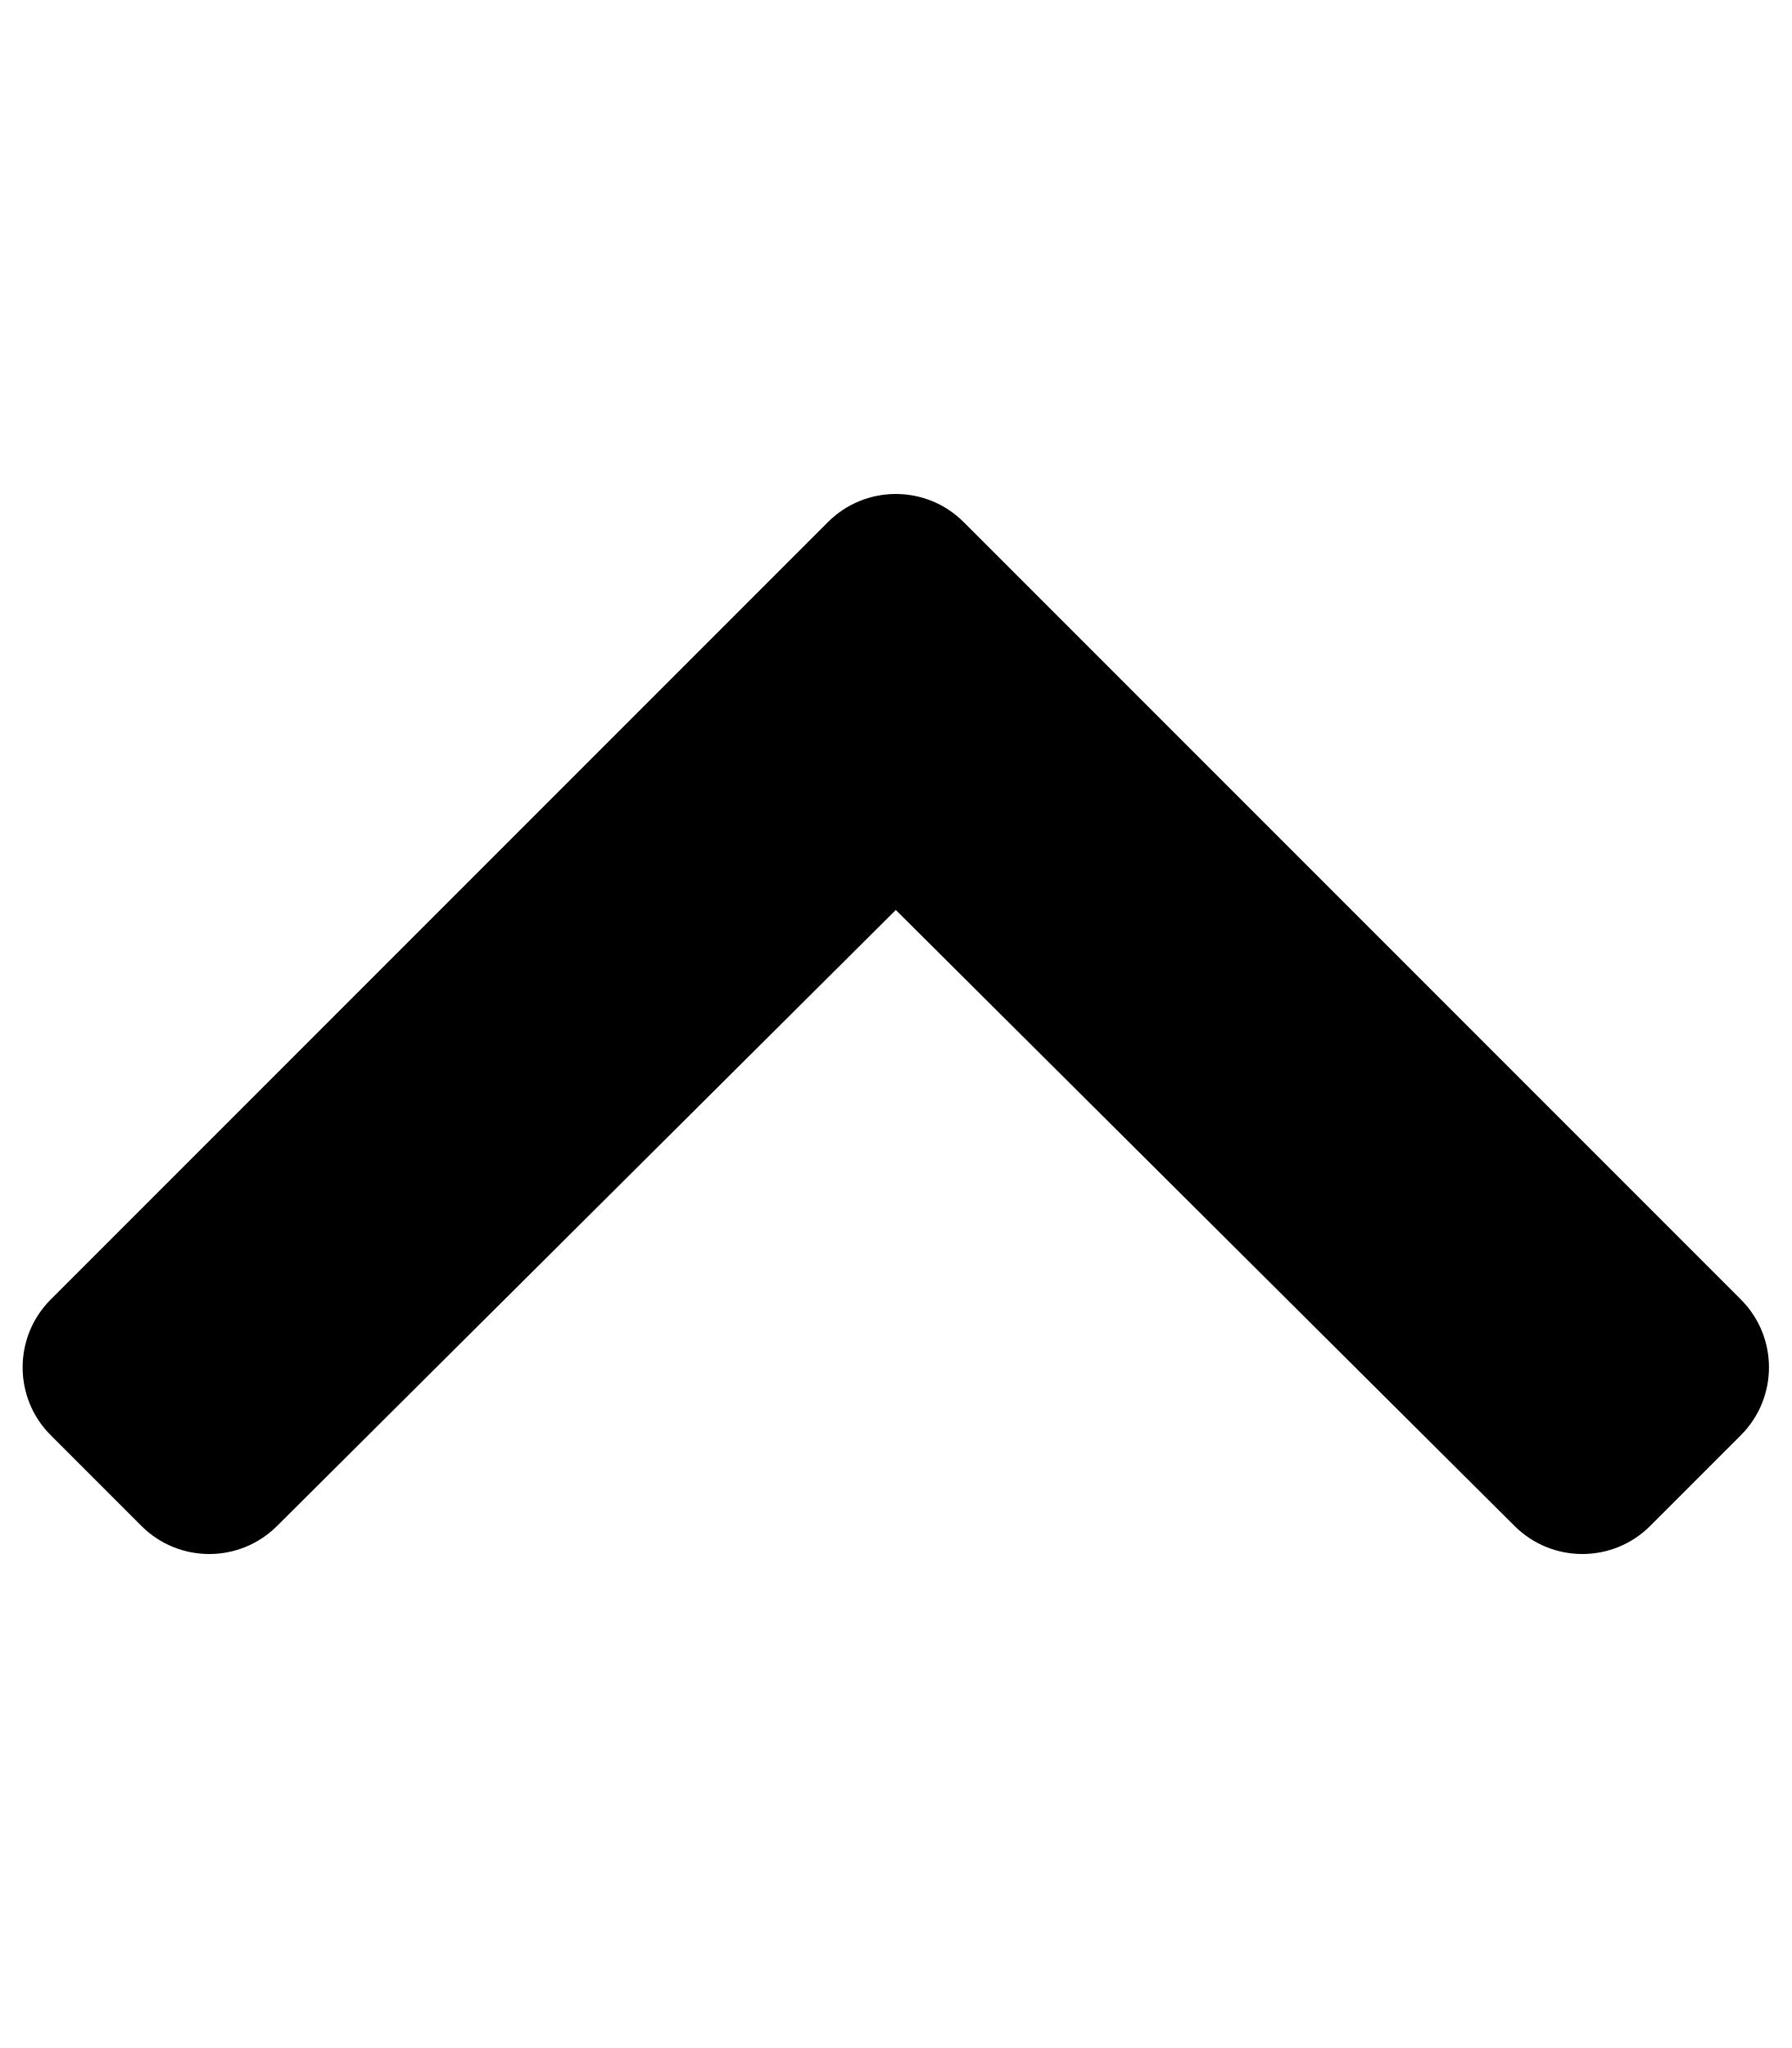
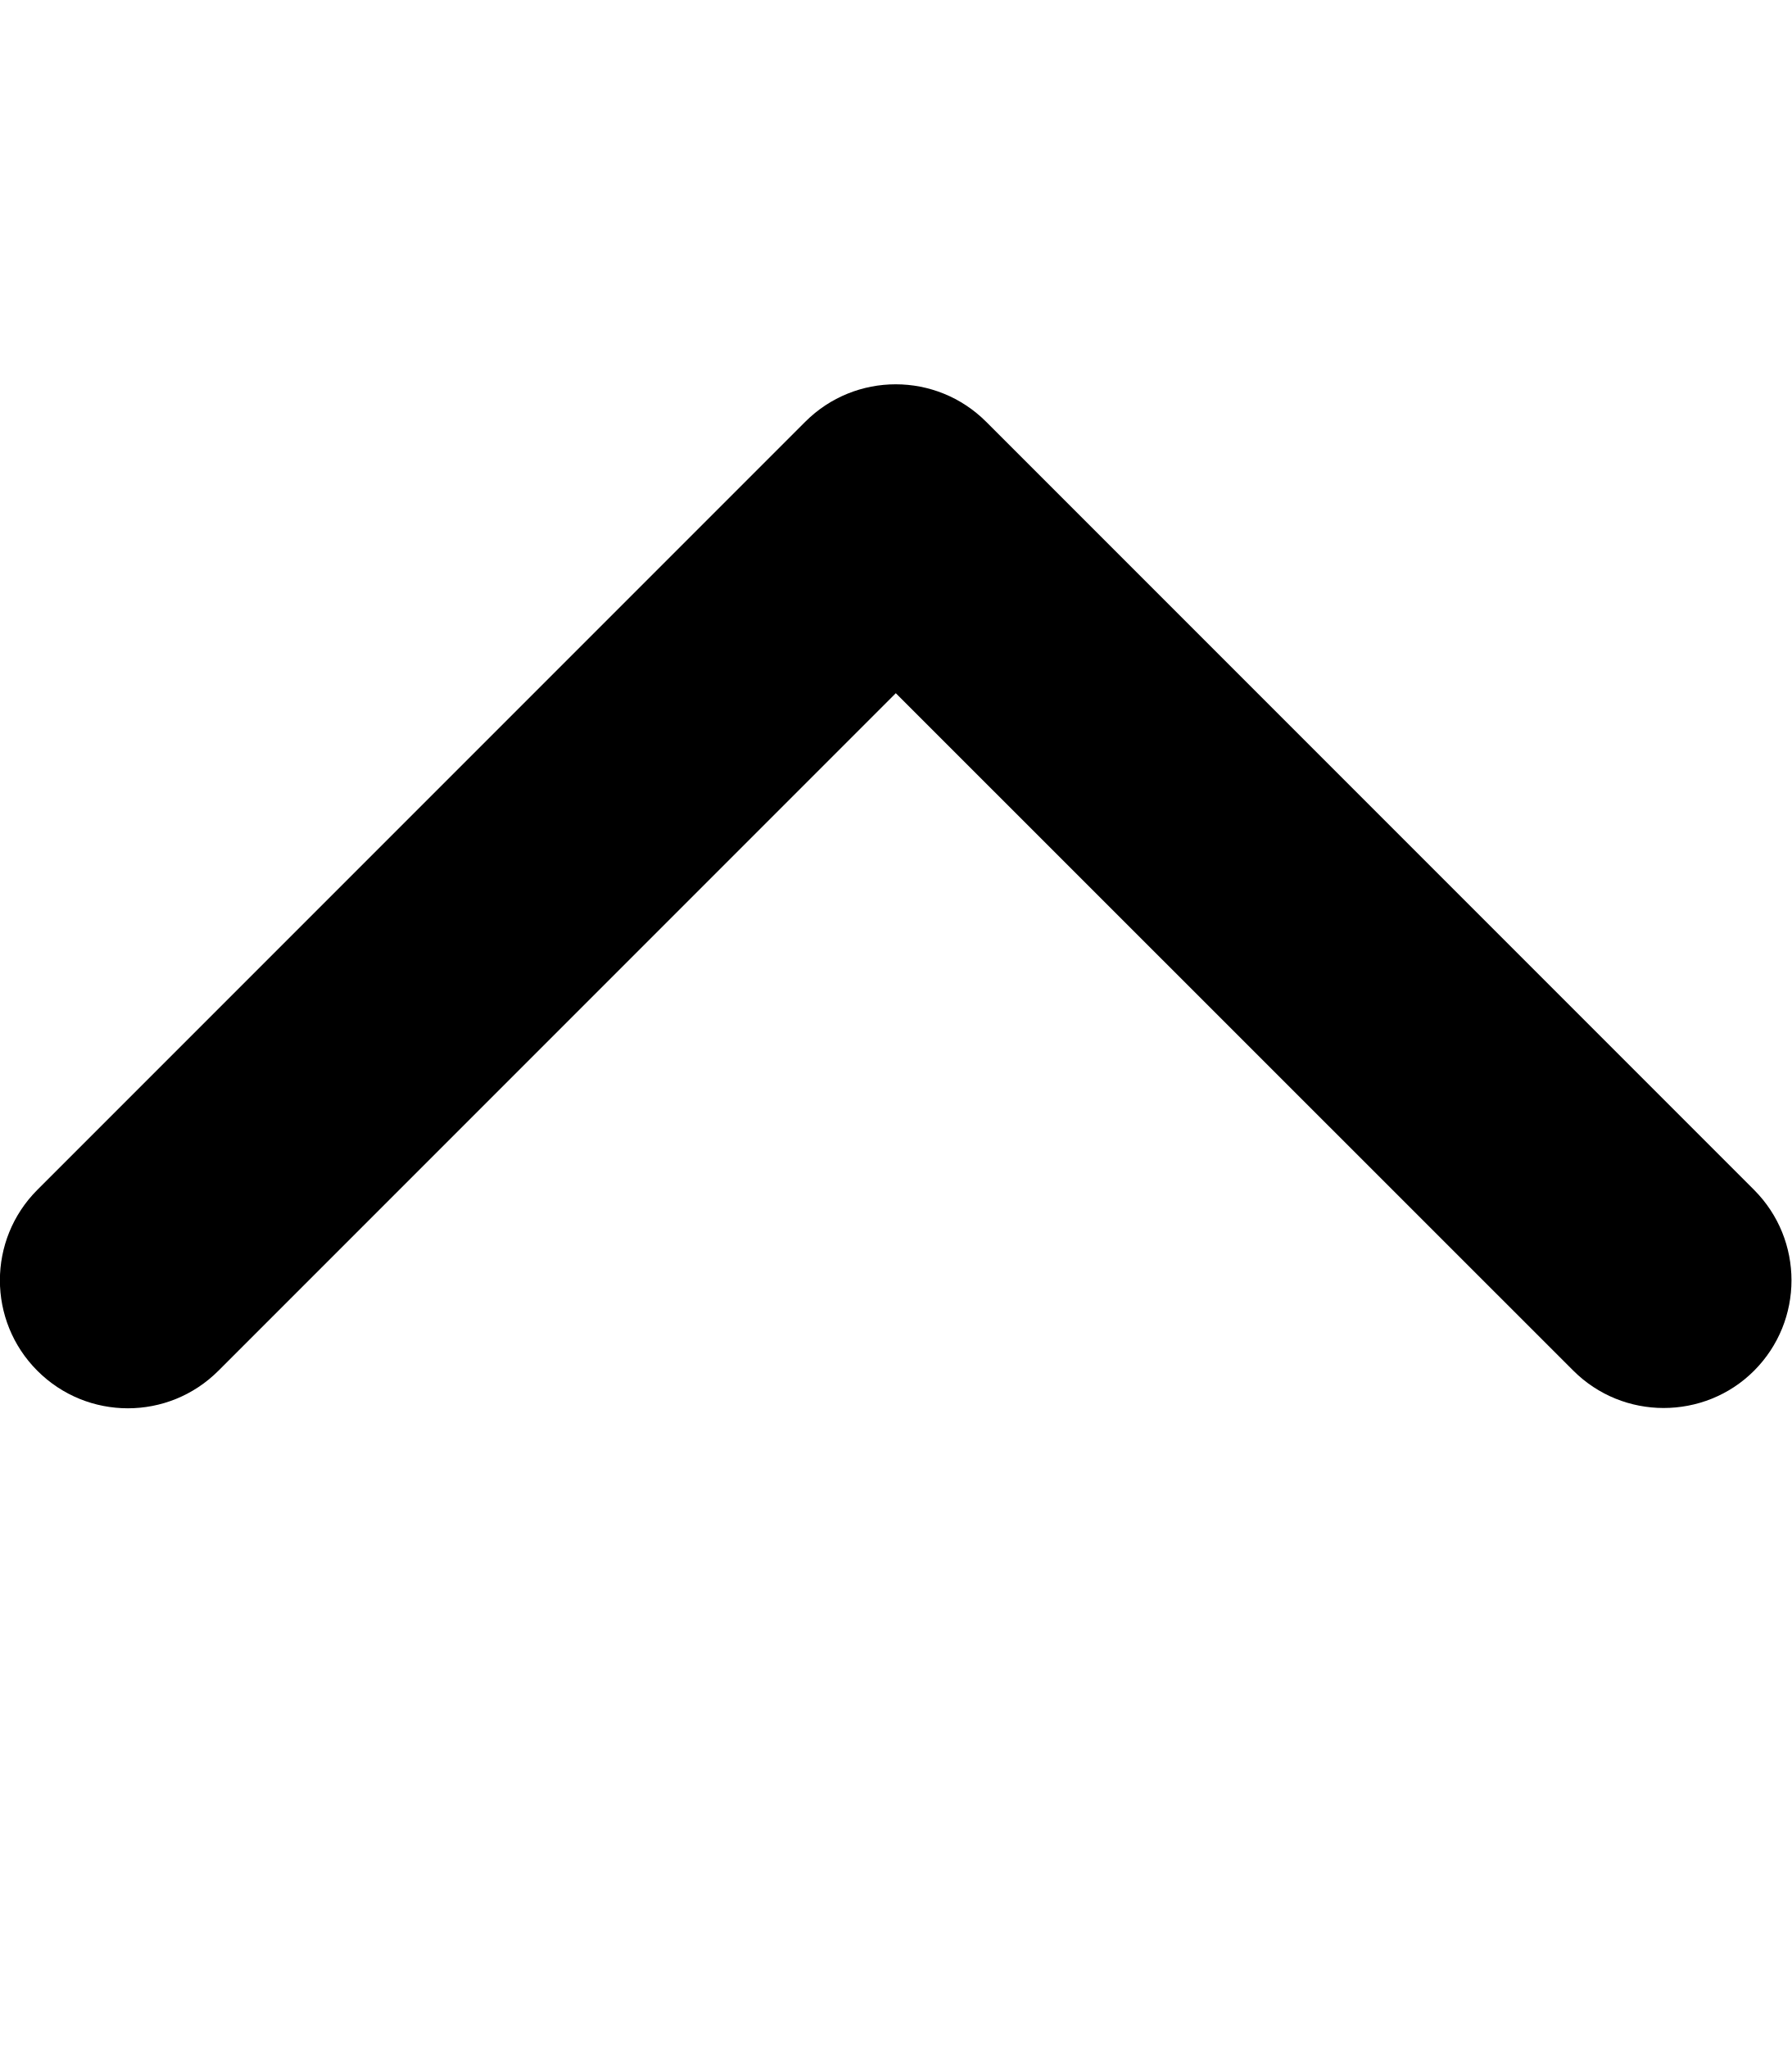
<svg xmlns="http://www.w3.org/2000/svg" viewBox="0 0 448 512" fill="currentColor">
-   <path d="M240.971 130.524l194.343 194.343c9.373 9.373 9.373 24.569 0 33.941l-22.667 22.667c-9.357 9.357-24.522 9.375-33.901.04L224 227.495 69.255 381.516c-9.379 9.335-24.544 9.317-33.901-.04l-22.667-22.667c-9.373-9.373-9.373-24.569 0-33.941L207.03 130.525c9.372-9.373 24.568-9.373 33.941-.001z" />
+   <path d="M416 352c-8.188 0-16.38-3.125-22.62-9.375L224 173.3l-169.4 169.4c-12.5 12.5-32.75 12.5-45.25 0s-12.5-32.75 0-45.25l192-192c12.5-12.5 32.75-12.5 45.25 0l192 192c12.5 12.5 12.5 32.75 0 45.25C432.4 348.9 424.2 352 416 352z" />
</svg>
